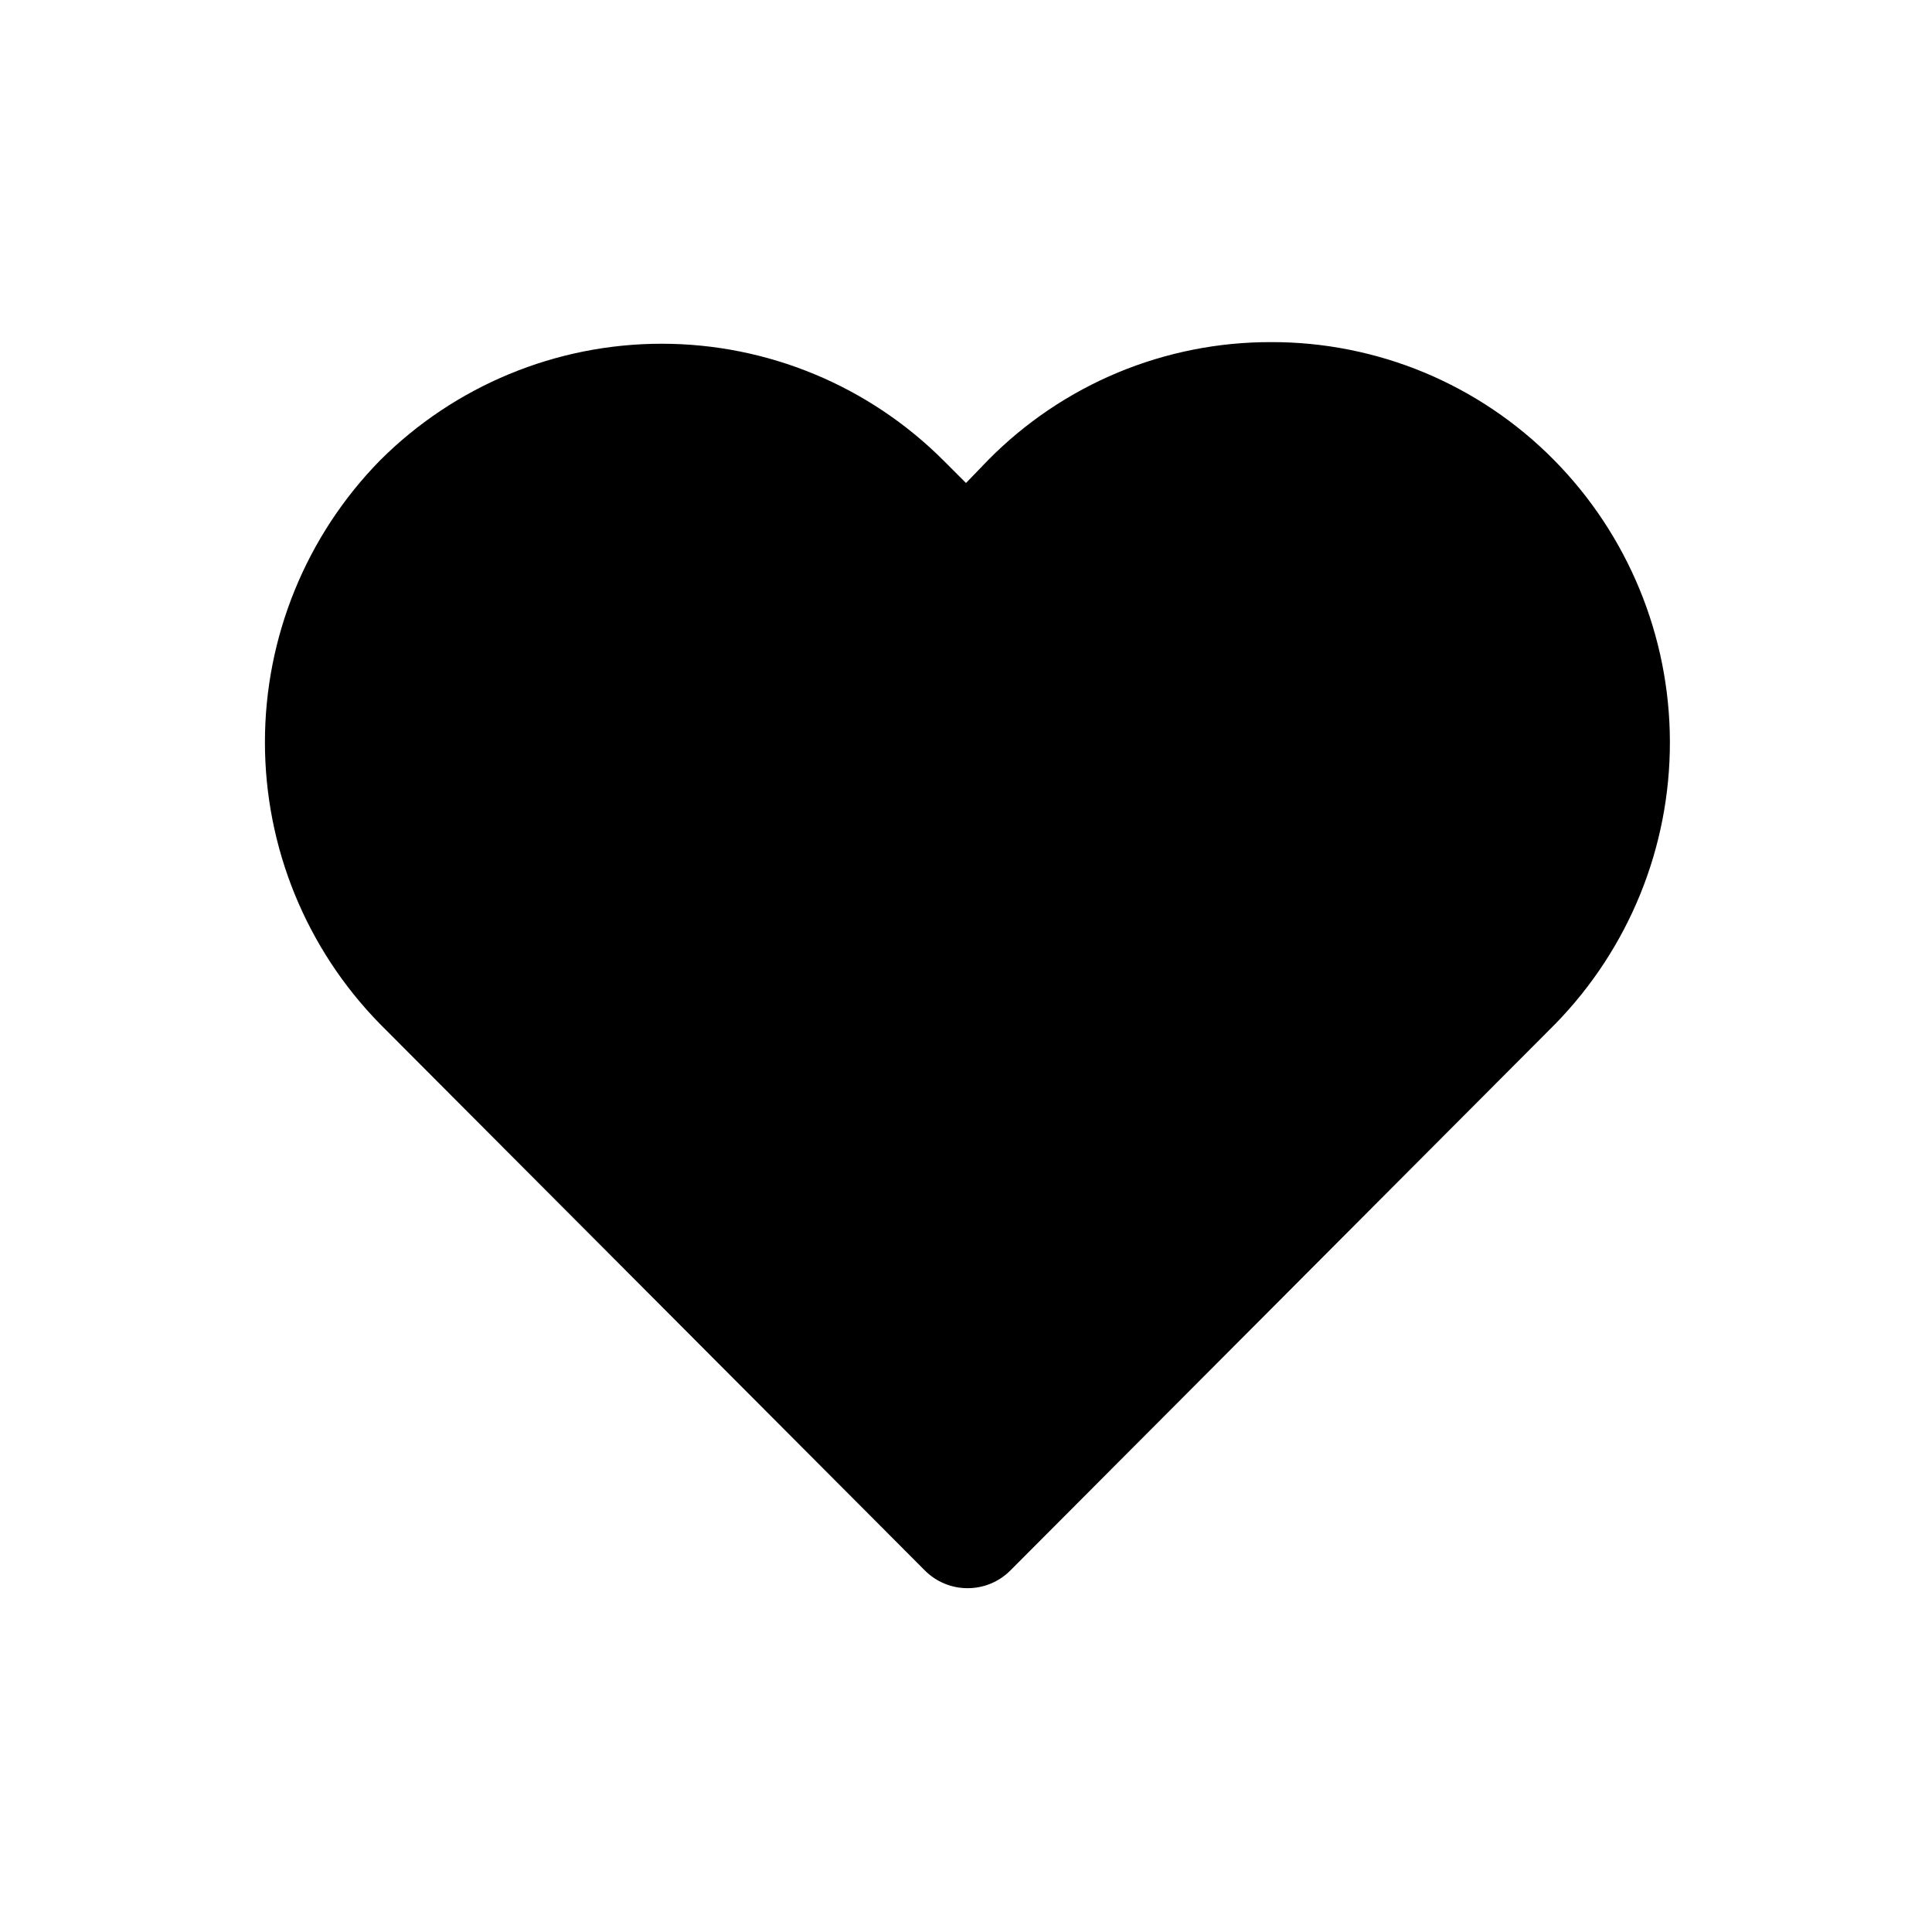
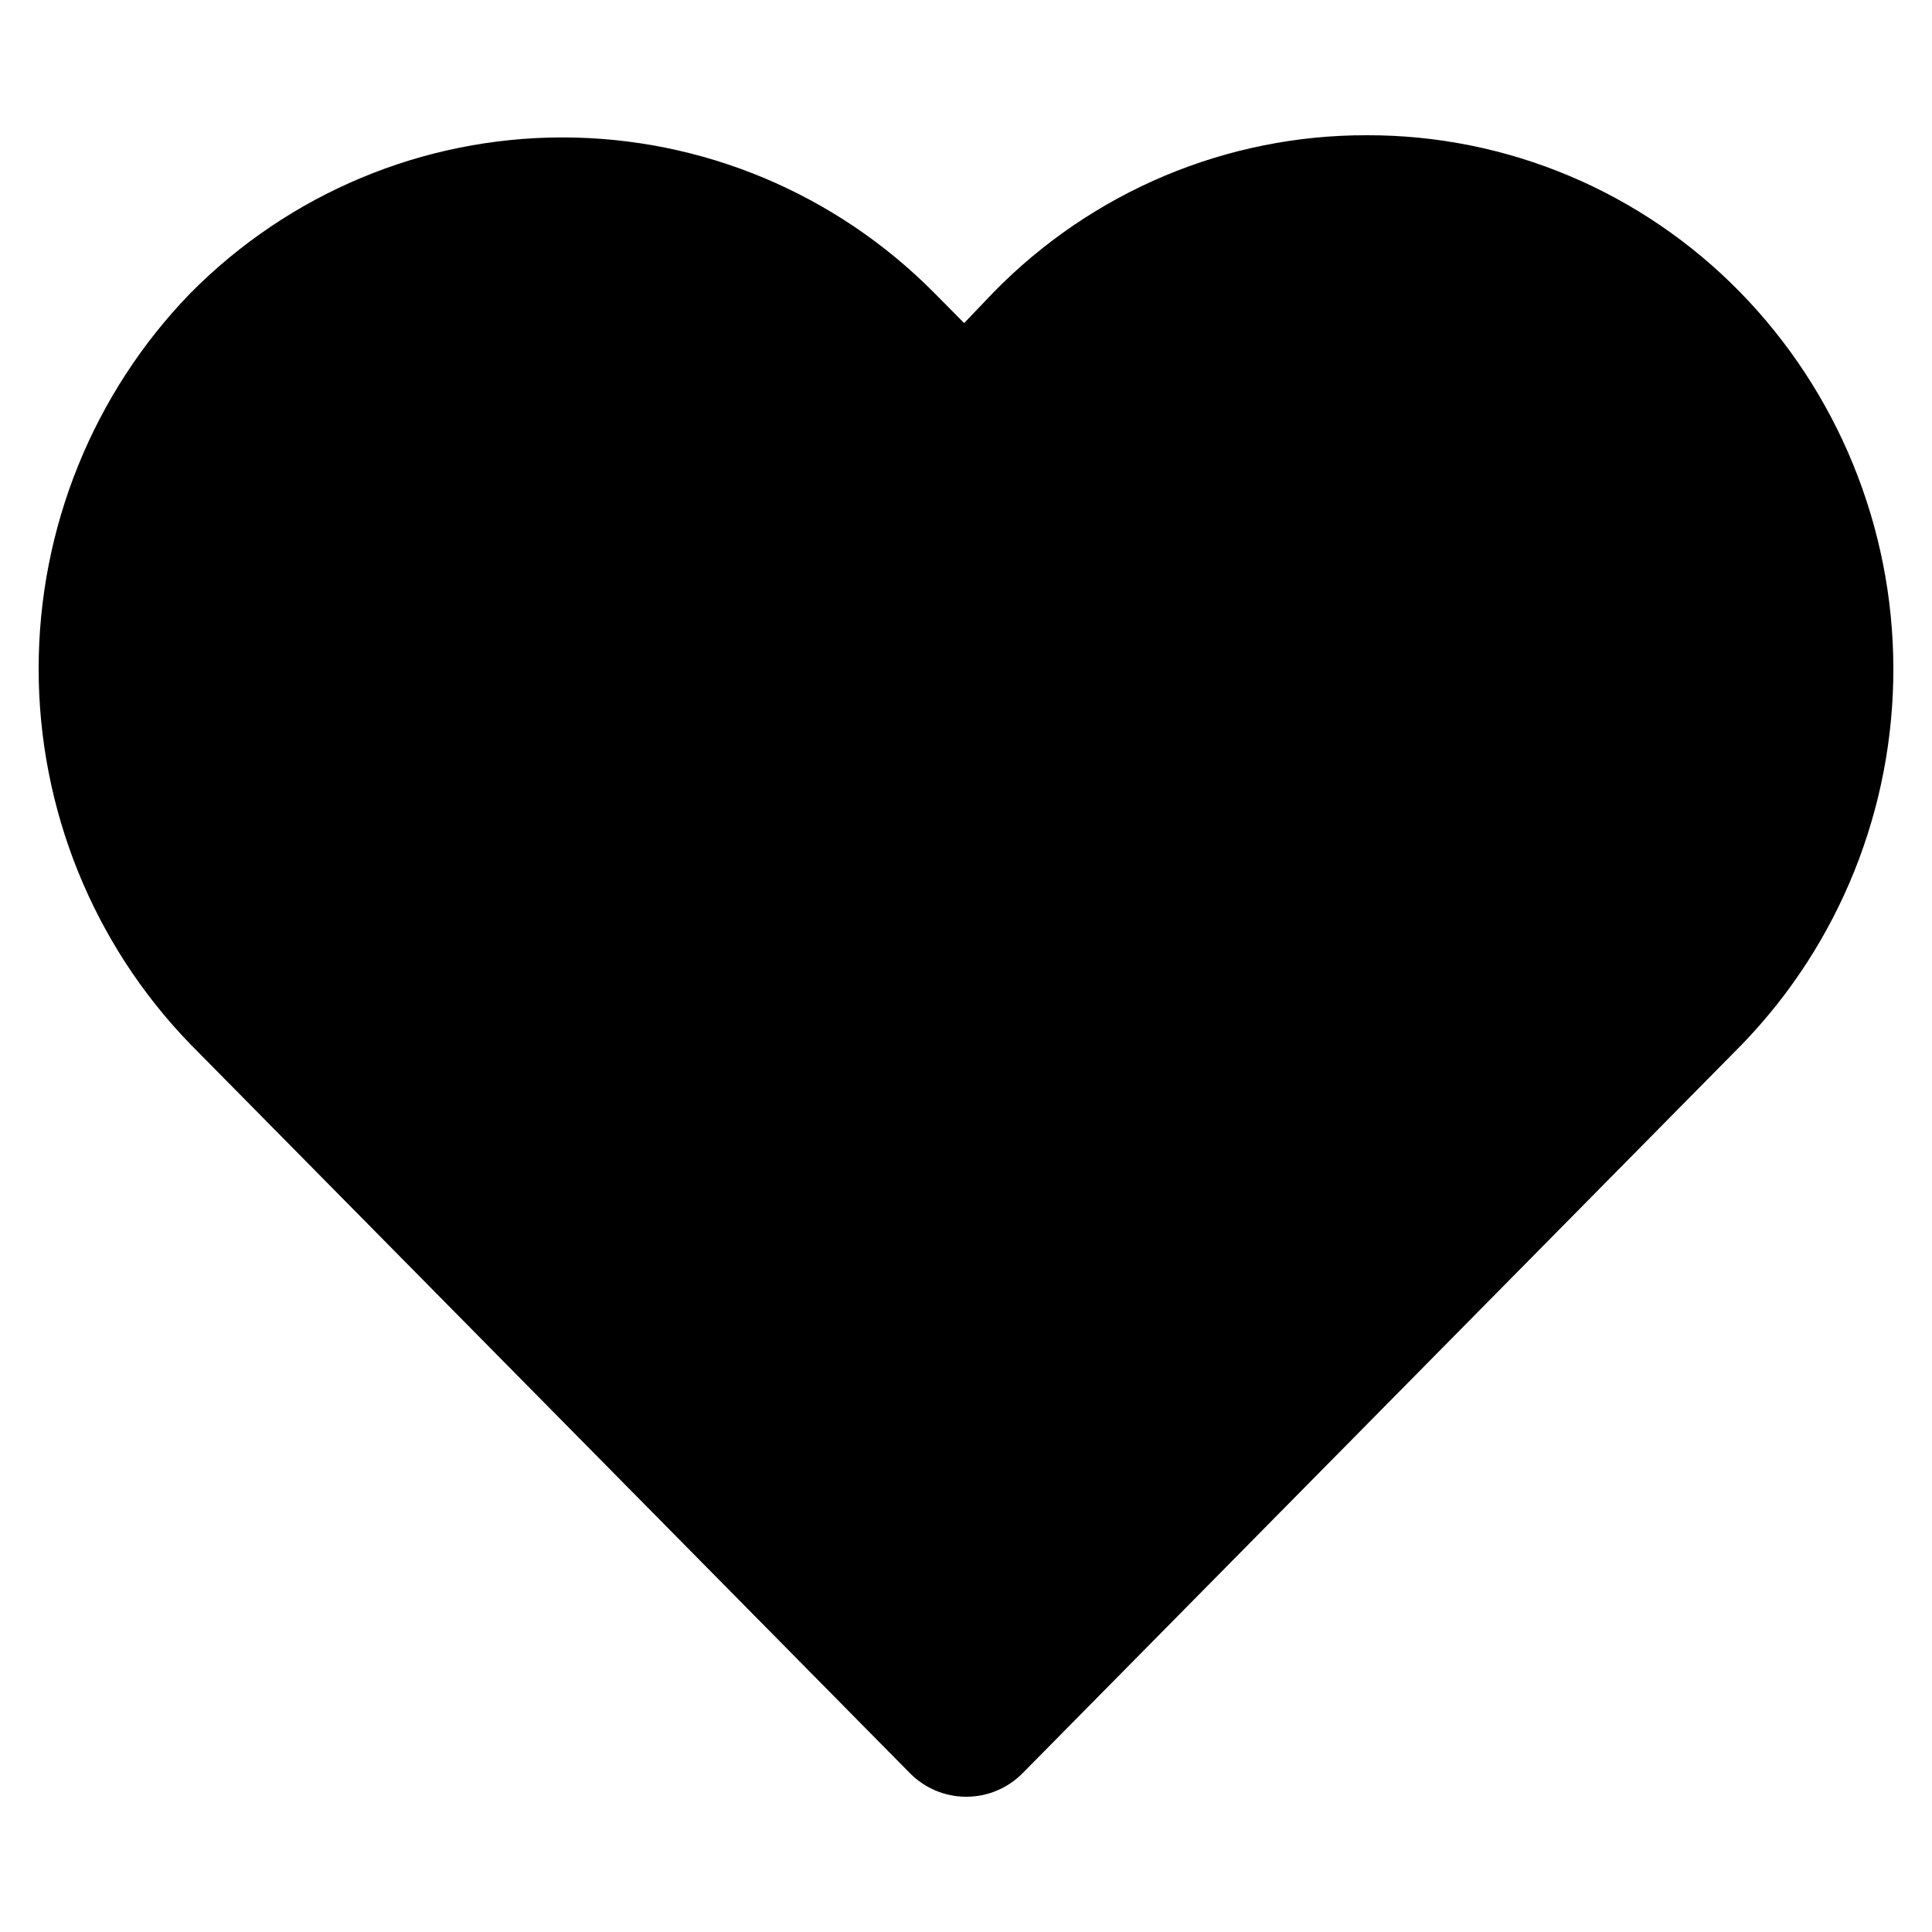
- <svg xmlns="http://www.w3.org/2000/svg" width="800px" height="800px" viewBox="0 0 24 24" fill="none">
-   <path d="M19.3 5.71C18.841 5.246 18.294 4.878 17.692 4.627C17.089 4.377 16.443 4.248 15.79 4.25C15.137 4.248 14.491 4.377 13.888 4.627C13.286 4.878 12.739 5.246 12.28 5.71L12 6L11.72 5.72C10.792 4.792 9.533 4.27 8.22 4.27C6.907 4.27 5.648 4.792 4.72 5.72C3.804 6.655 3.291 7.911 3.291 9.22C3.291 10.529 3.804 11.785 4.72 12.72L11.49 19.51C11.631 19.651 11.821 19.729 12.02 19.729C12.219 19.729 12.409 19.651 12.55 19.51L19.32 12.72C20.236 11.782 20.748 10.522 20.744 9.211C20.741 7.9 20.222 6.642 19.3 5.71Z" fill="#000000" />
+ <svg xmlns="http://www.w3.org/2000/svg" width="100" height="100" viewBox="0 0 100 100" fill="none">
+   <path d="M90.056 15.111C87.532 12.534 84.525 10.489 81.21 9.096C77.896 7.704 74.34 6.991 70.75 7C67.16 6.991 63.605 7.704 60.29 9.096C56.976 10.489 53.969 12.534 51.444 15.111L49.904 16.723L48.364 15.167C43.258 10.01 36.333 7.113 29.113 7.113C21.892 7.113 14.967 10.01 9.862 15.167C4.822 20.36 2 27.341 2 34.612C2 41.884 4.822 48.865 9.862 54.057L47.099 91.781C47.872 92.562 48.92 93 50.014 93C51.107 93 52.156 92.562 52.929 91.781L90.166 54.057C95.207 48.848 98.02 41.846 98 34.562C97.98 27.277 95.126 20.292 90.056 15.111Z" fill="black" />
</svg>
